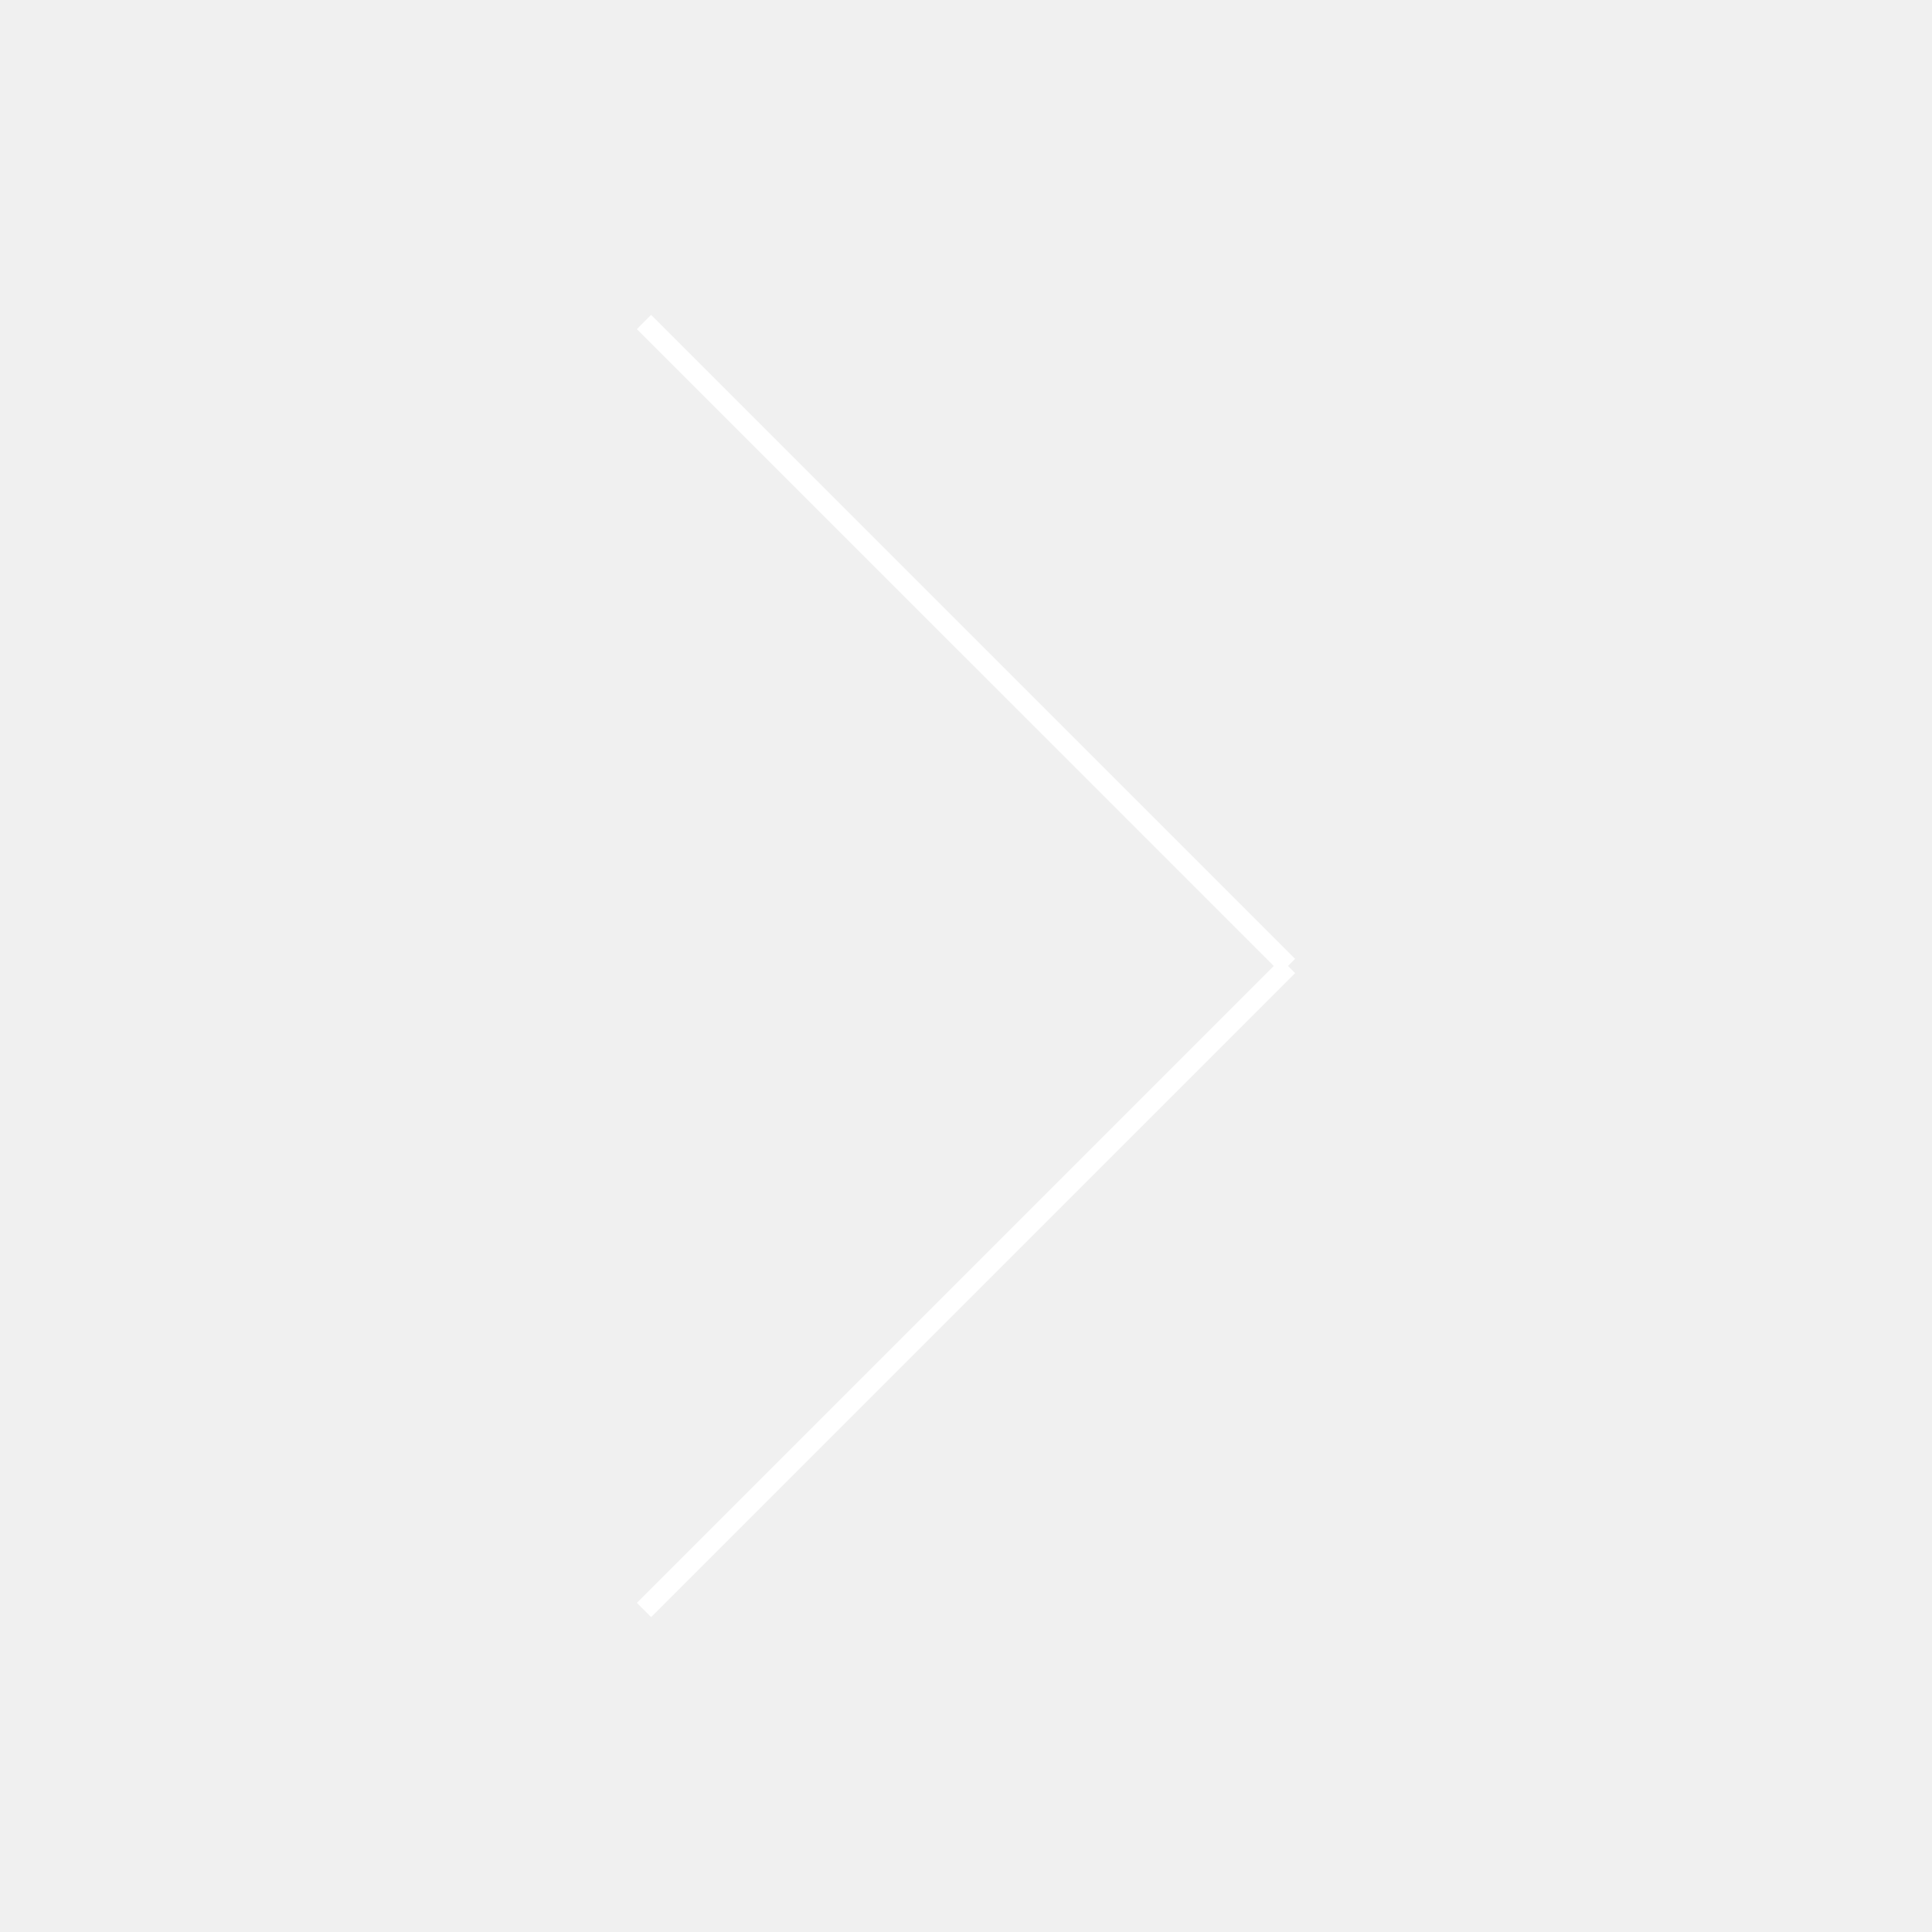
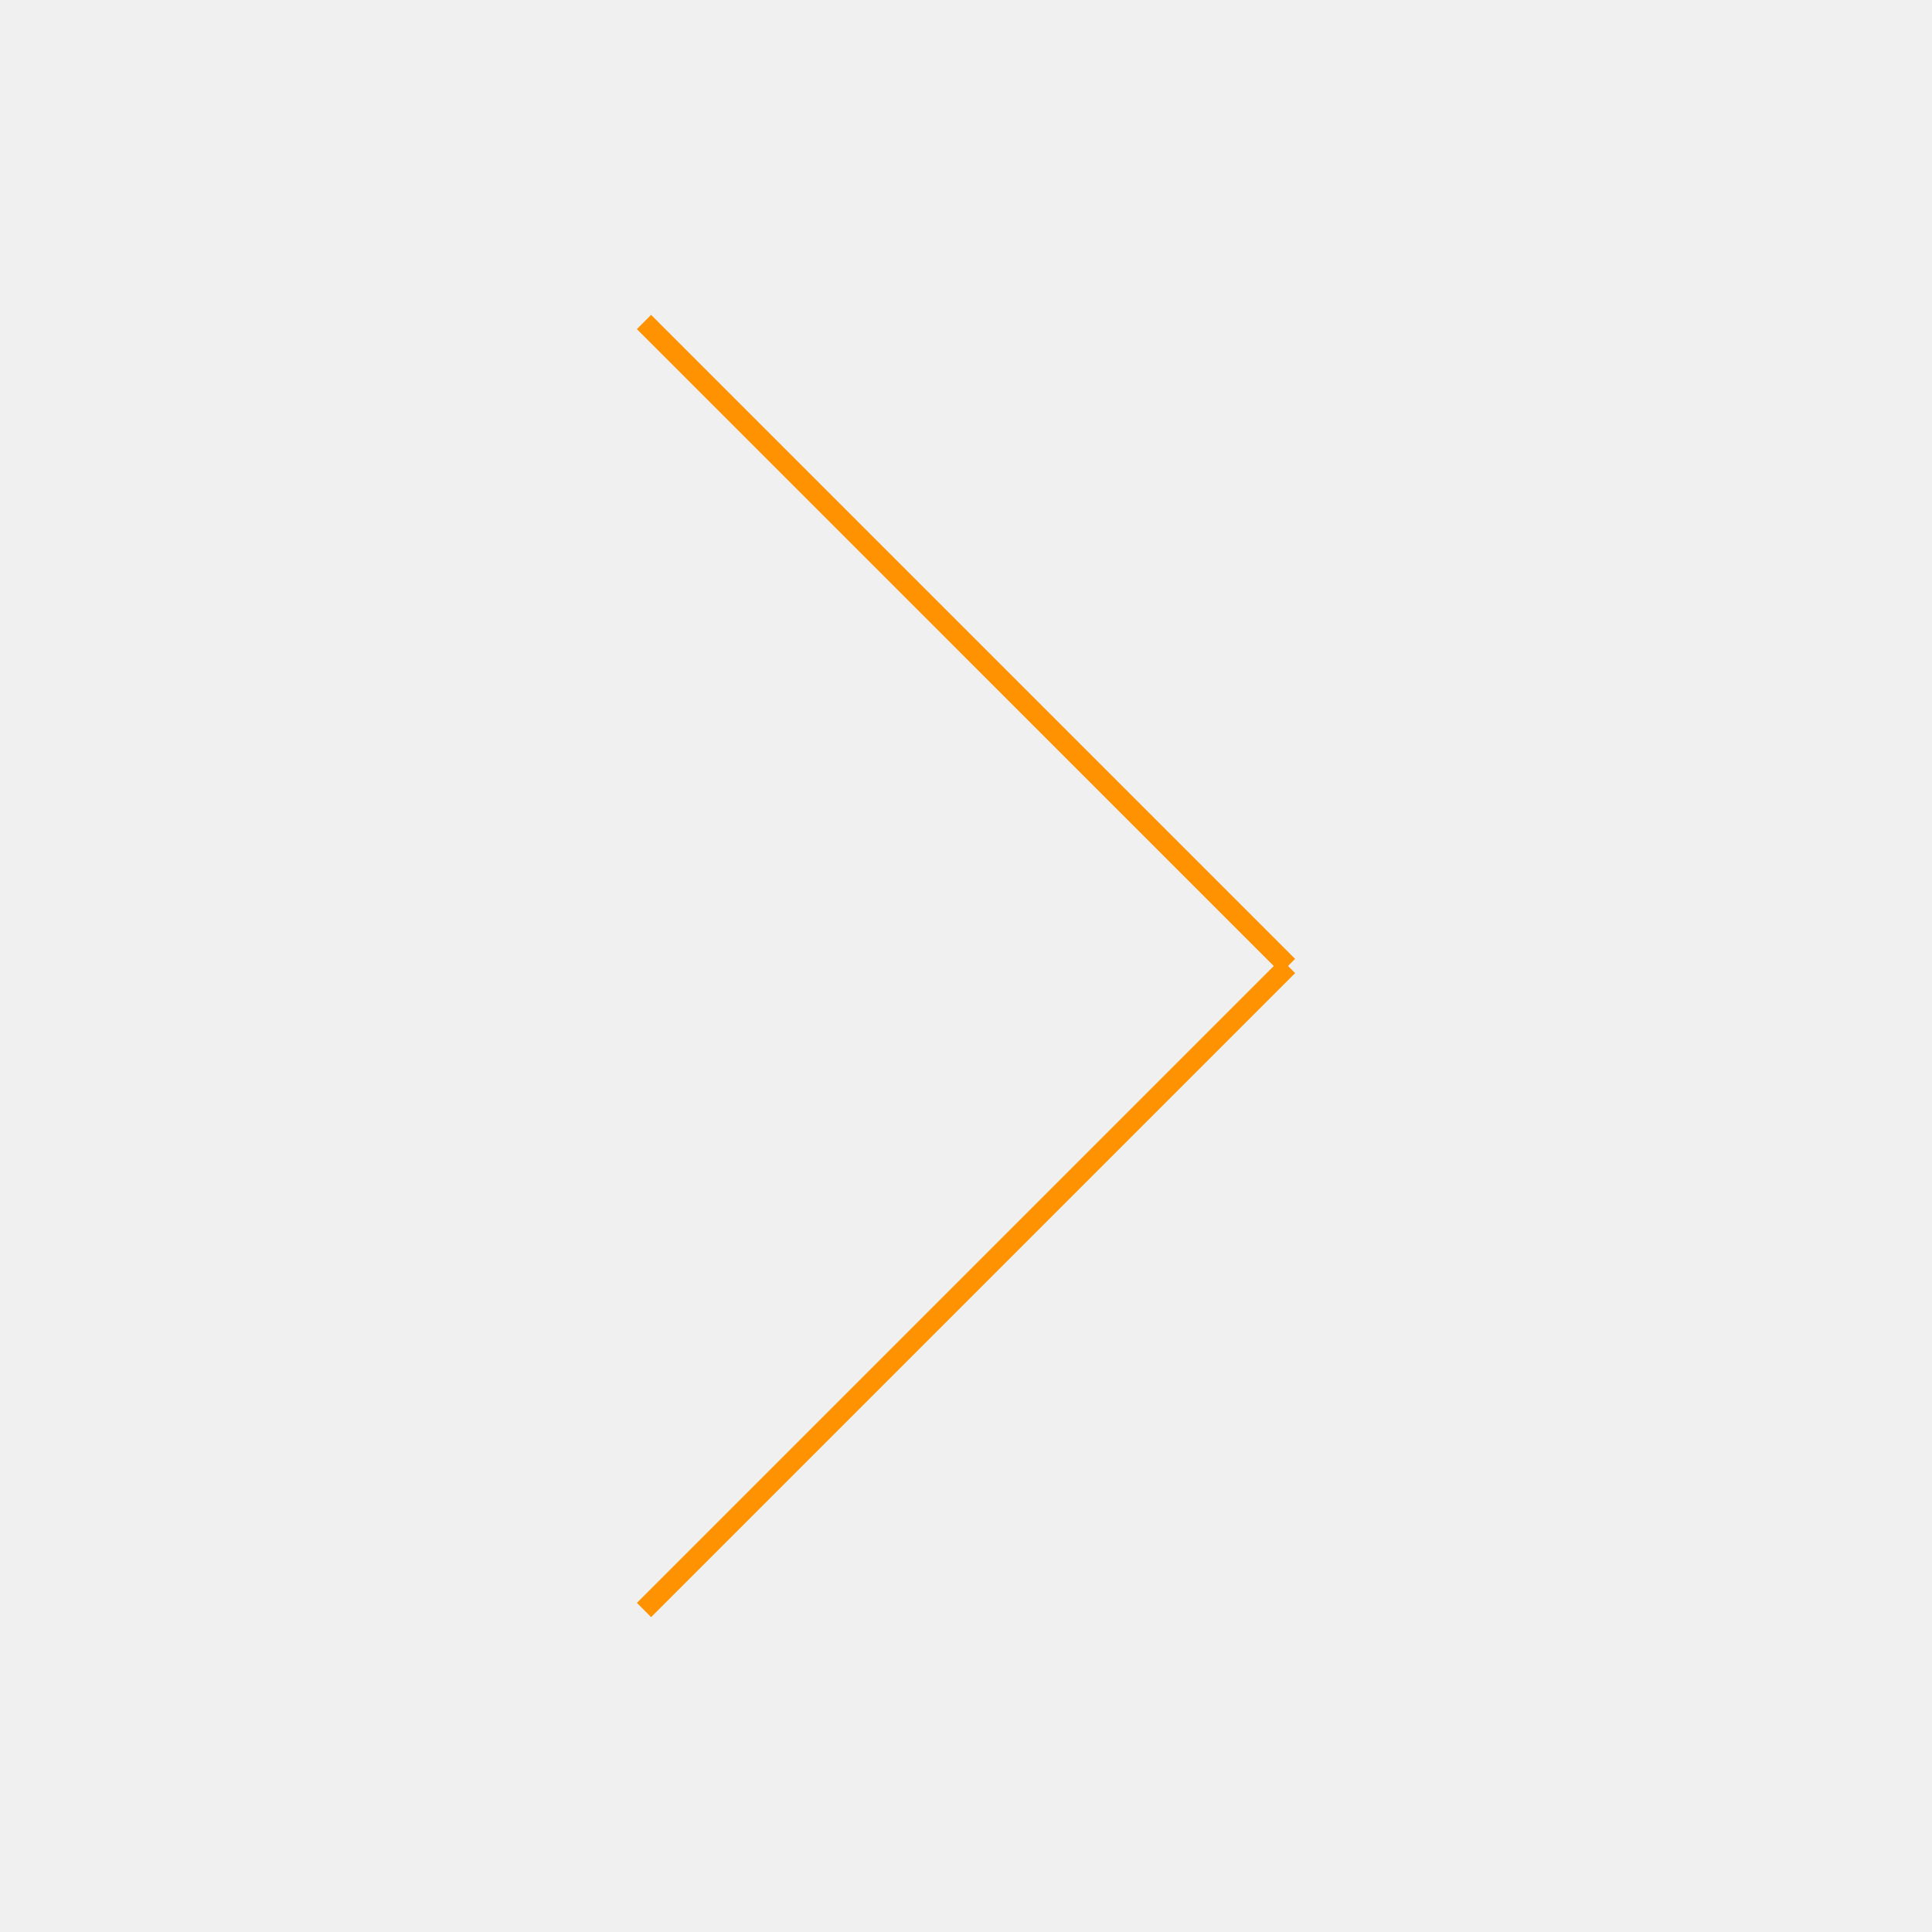
<svg xmlns="http://www.w3.org/2000/svg" width="96px" height="96px" viewBox="0 0 96 96" zoomAndPan="disable">
  <style>
		line {
- 			stroke: #fff;
+ 			stroke: #ff9200;
			stroke-width: 1px;
		}
	</style>
  <line x1="32" y1="16" x2="64" y2="48" />
  <line x1="32" y1="80" x2="64" y2="48" />
</svg>
